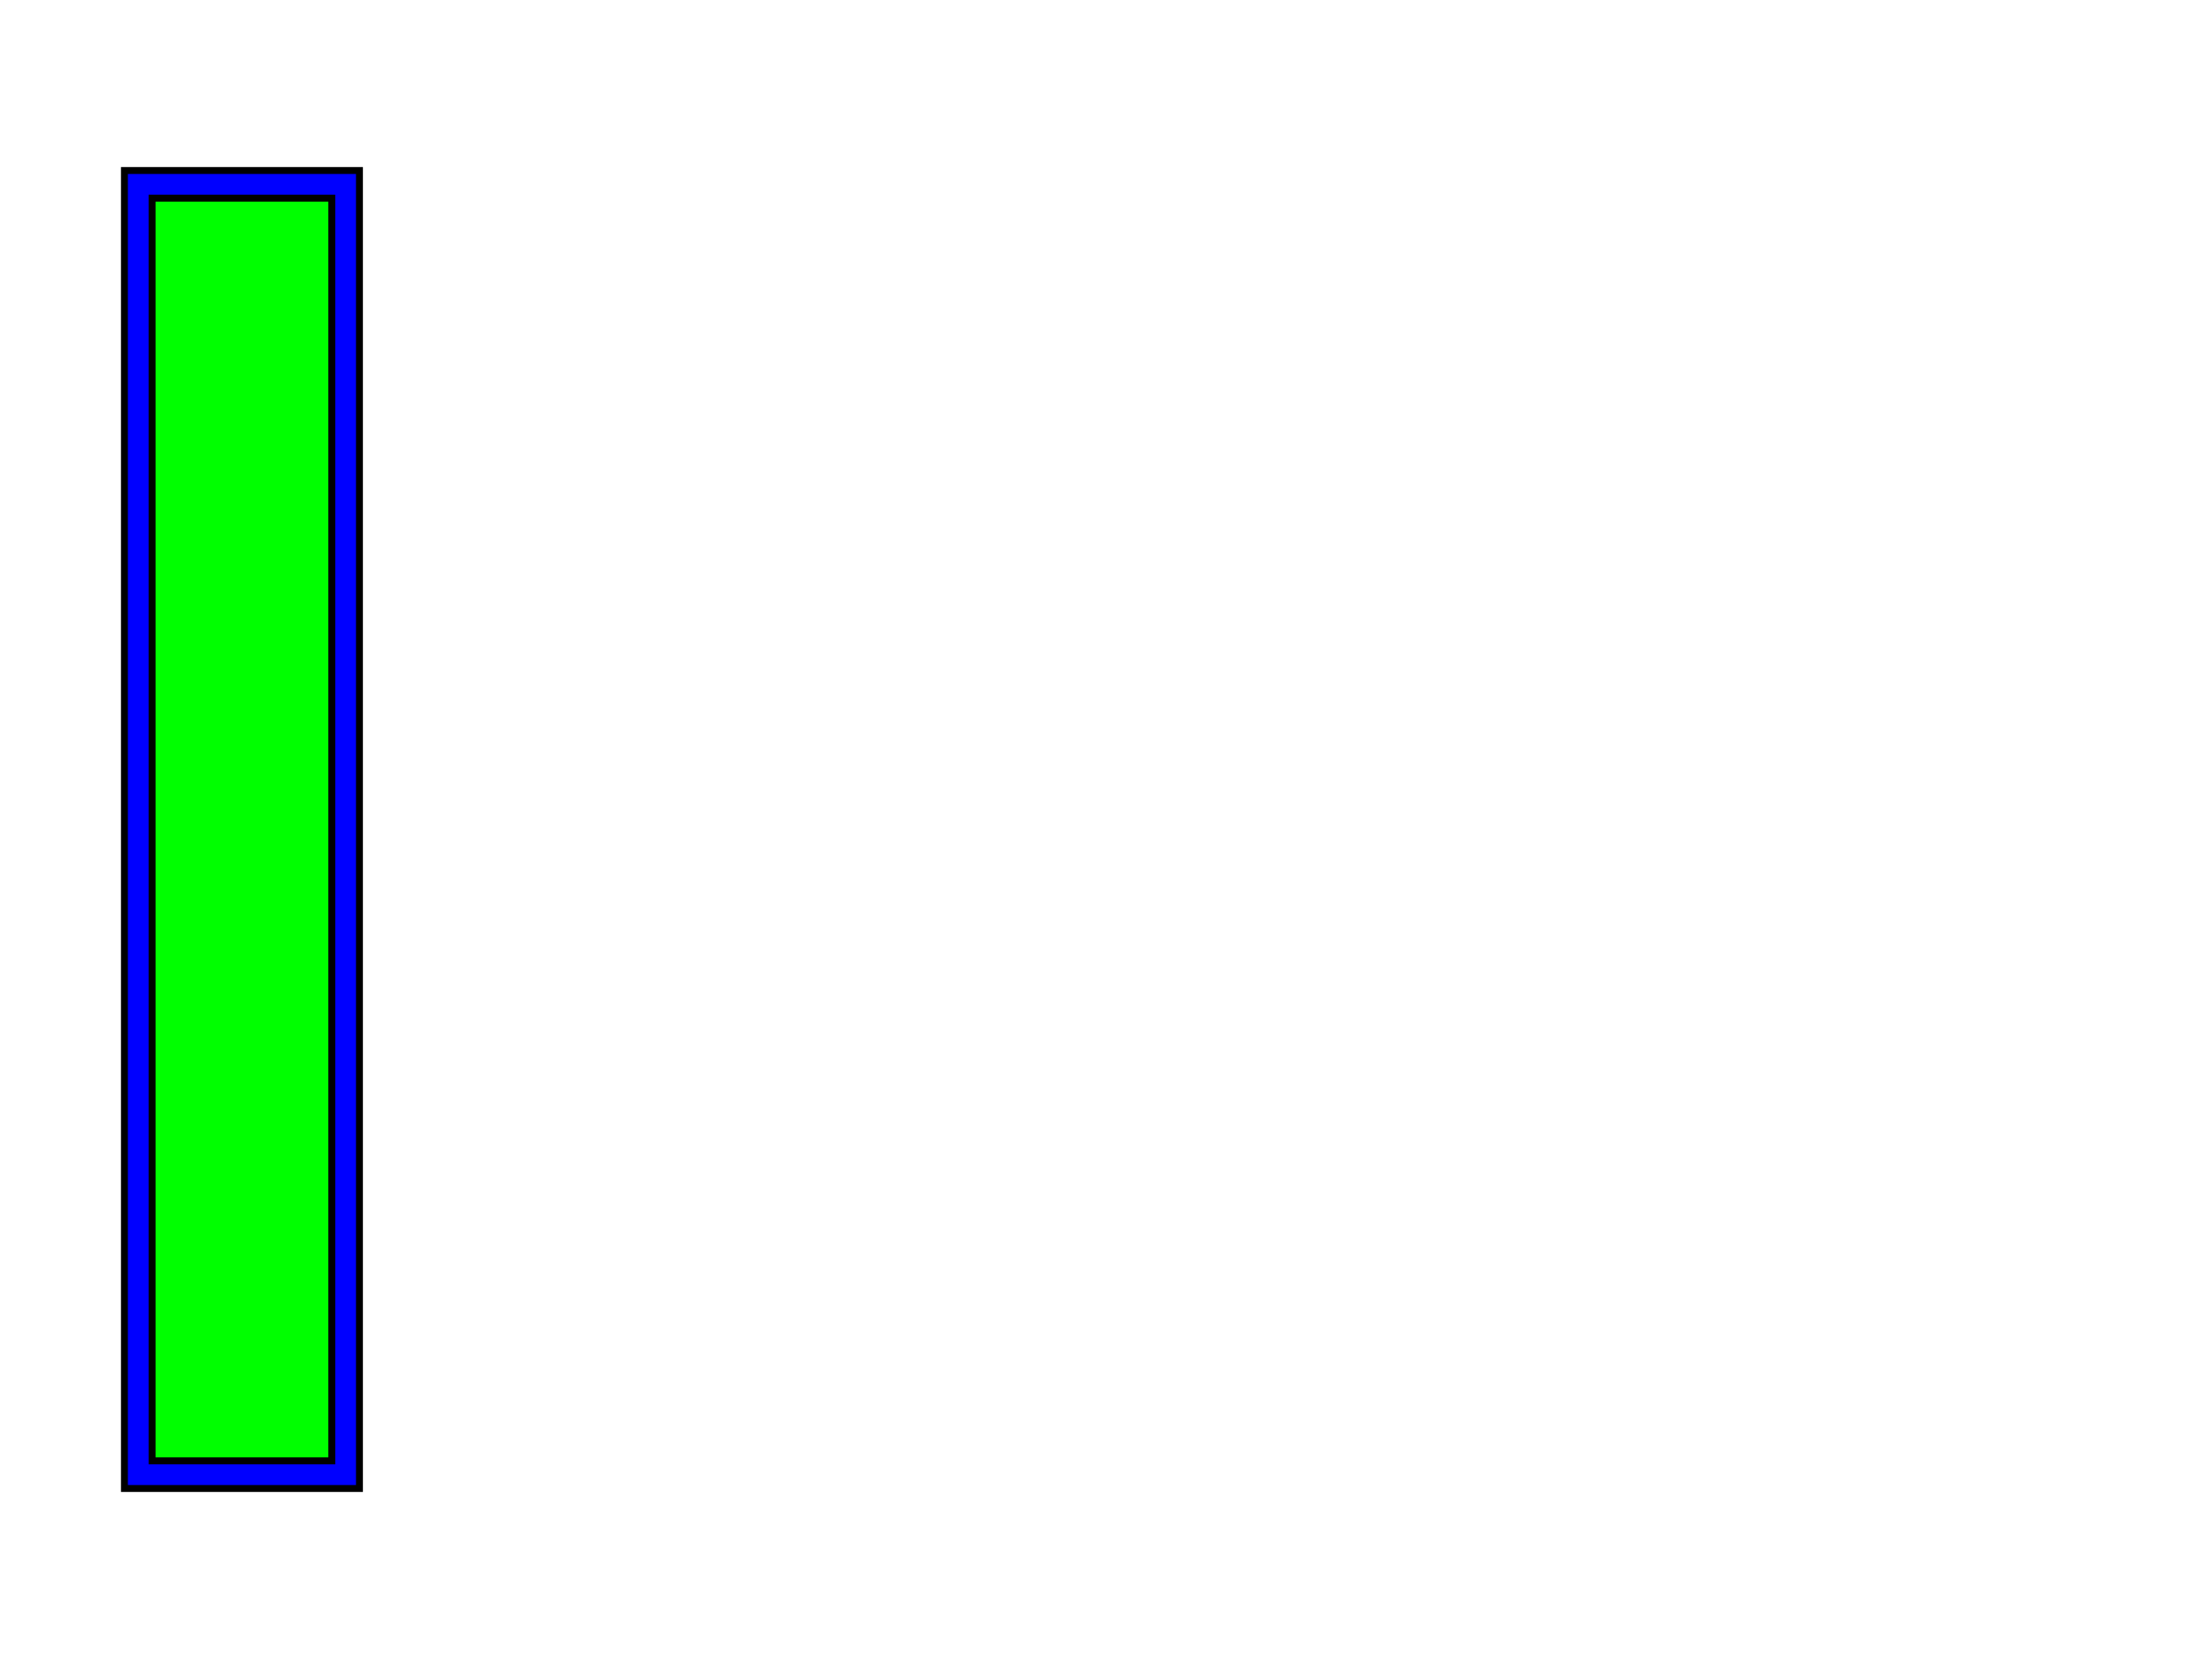
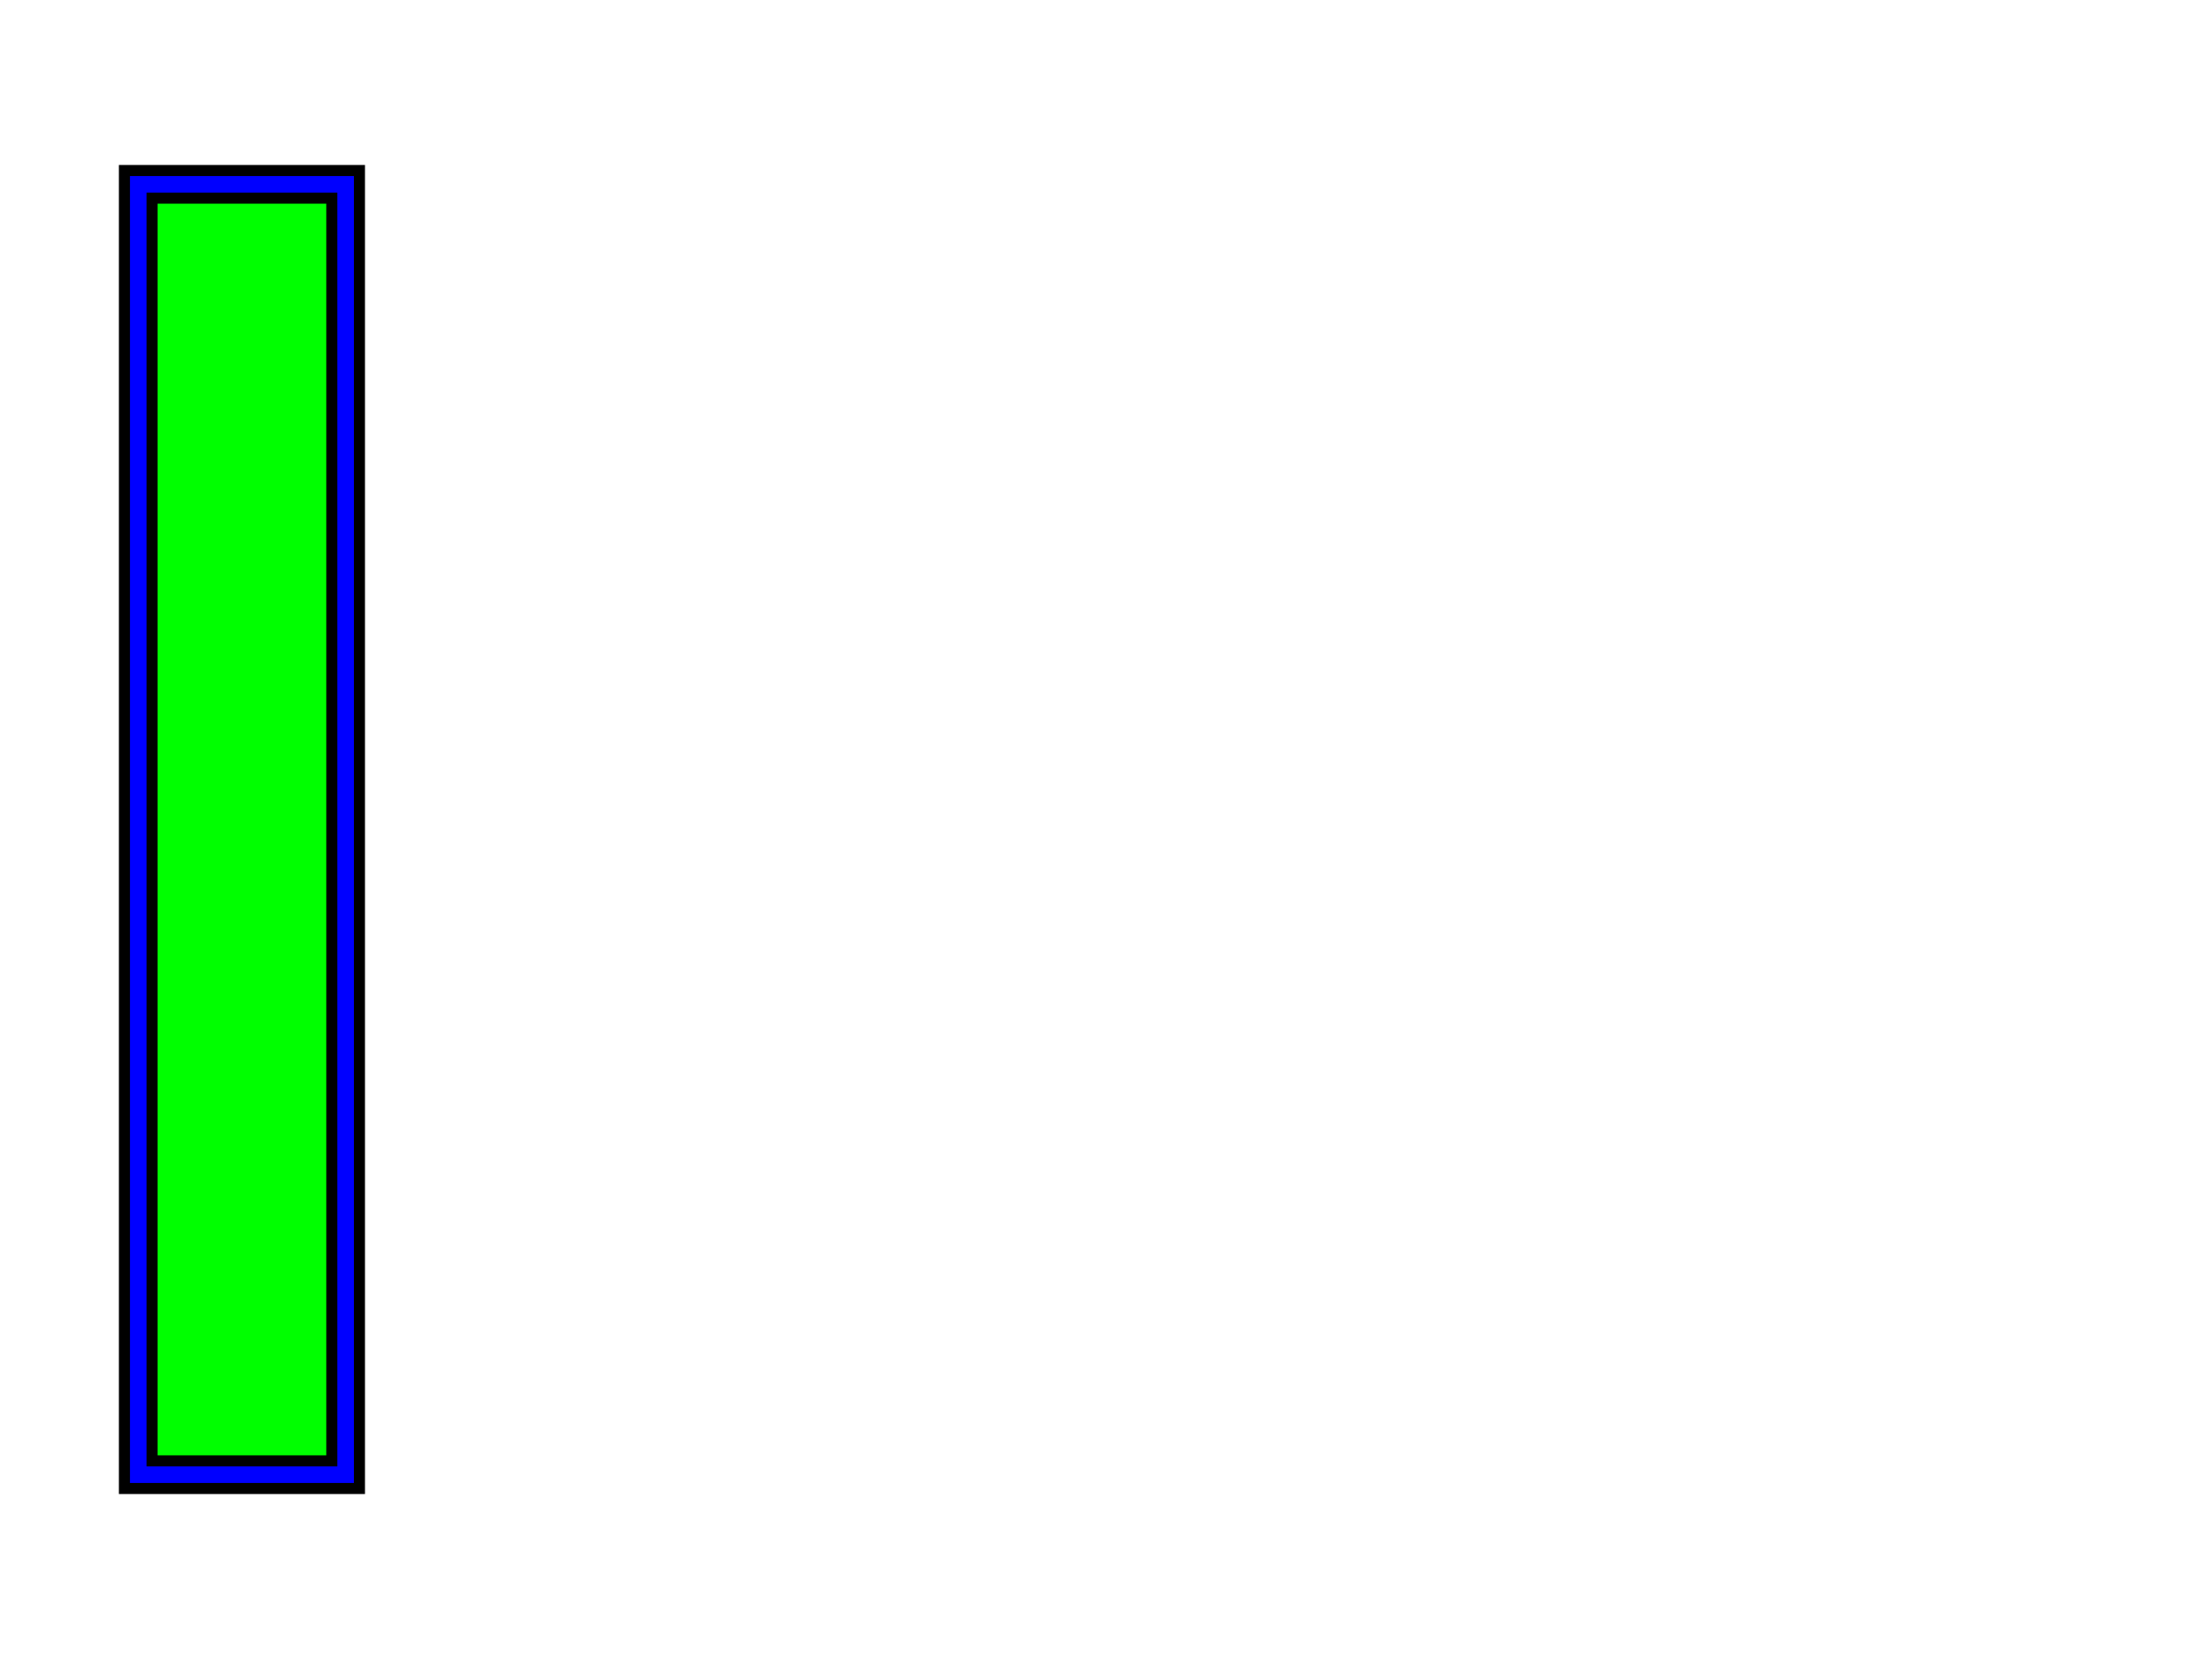
- <svg xmlns="http://www.w3.org/2000/svg" xmlns:html="http://www.w3.org/1999/xhtml" viewBox="0 0 480 360">
+ <svg xmlns="http://www.w3.org/2000/svg" xmlns:html="http://www.w3.org/1999/xhtml" width="480" height="360">
  <html:link rel="author" title="Skef Iterum" href="https://github.com/skef/" />
-   <path stroke="black" stroke-width="1.5" fill="blue" d="M27 40v-3h3h45h3v3v280v3h-3h-45h-3v-3v-280z" />
-   <path stroke="black" stroke-width="1.5" fill="lime" d="M33 317h39v-274h-39v274z" />
+   <path stroke="none" fill="blue" d="M27 40v-3h3h45h3v3v280v3h-3h-45h-3v-3v-280z" />
+   <path stroke="none" fill="lime" d="M33 317h39v-274h-39v274z" />
+   <path stroke="black" stroke-width="2.4" fill="none" d="M27 40v-3h3h45h3v3v280v3h-3h-45h-3v-3v-280z" />
+   <path stroke="black" stroke-width="2.4" fill="none" d="M33 317h39v-274h-39v274z" />
</svg>
